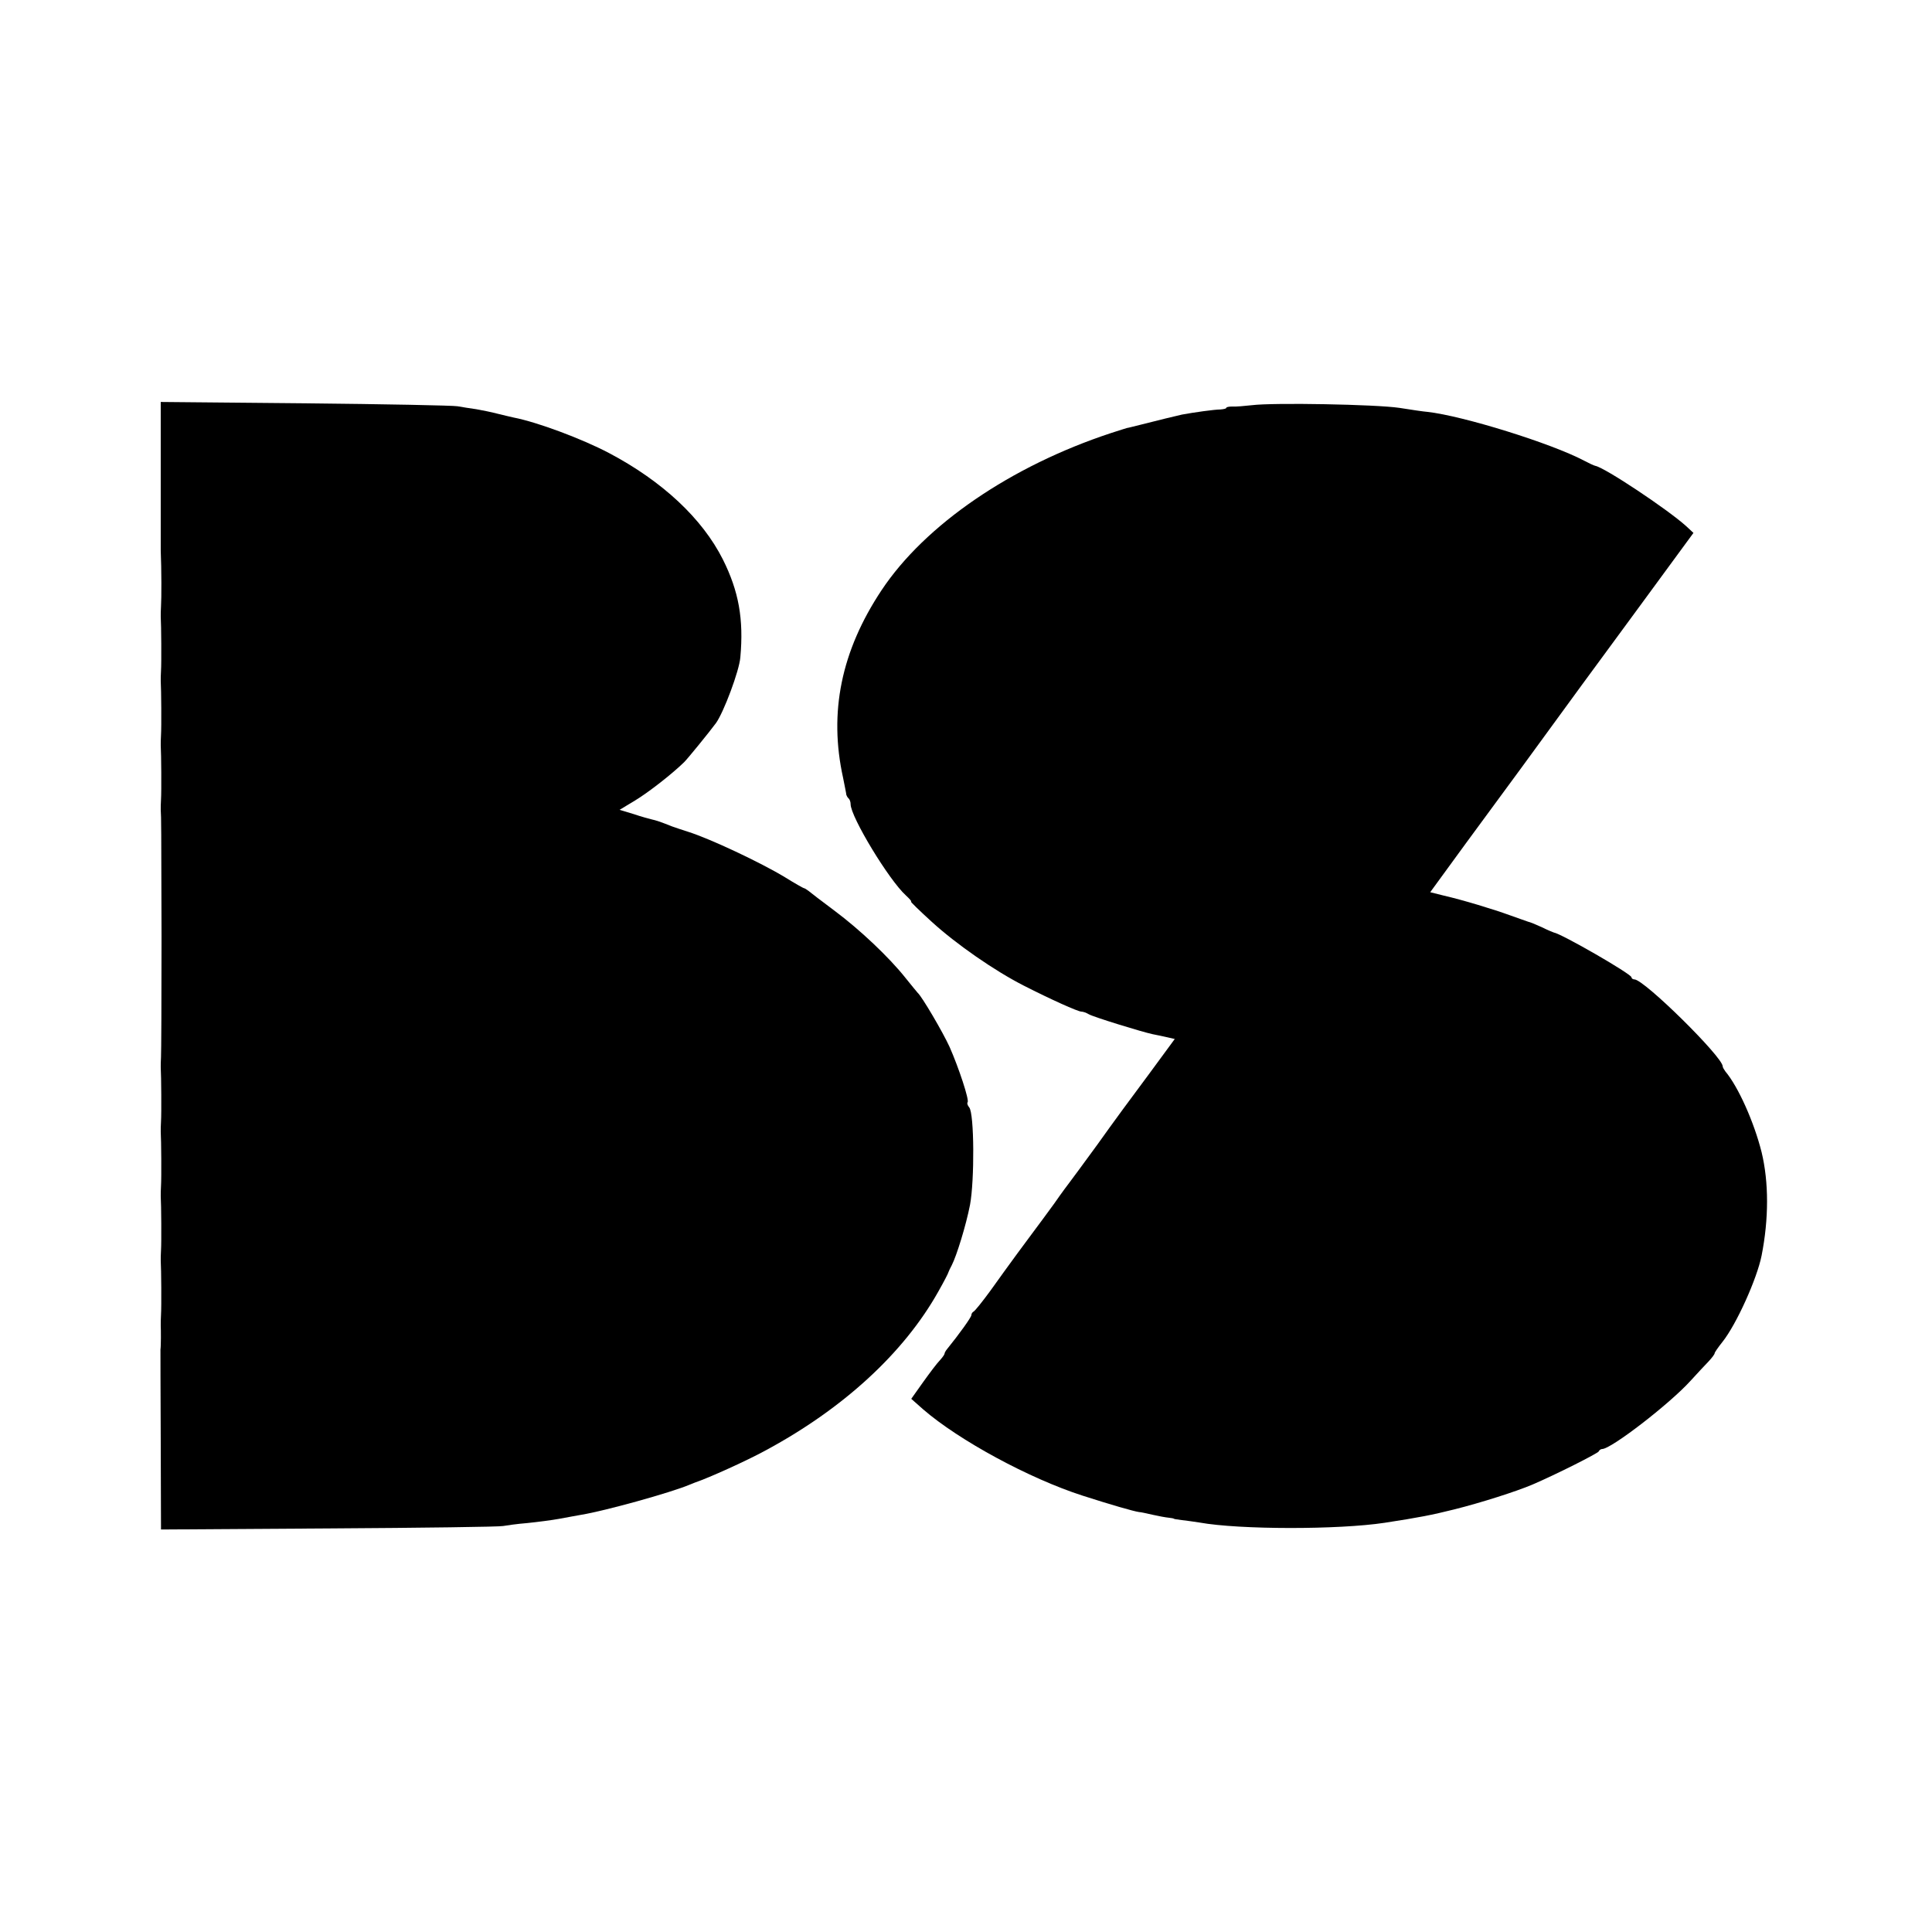
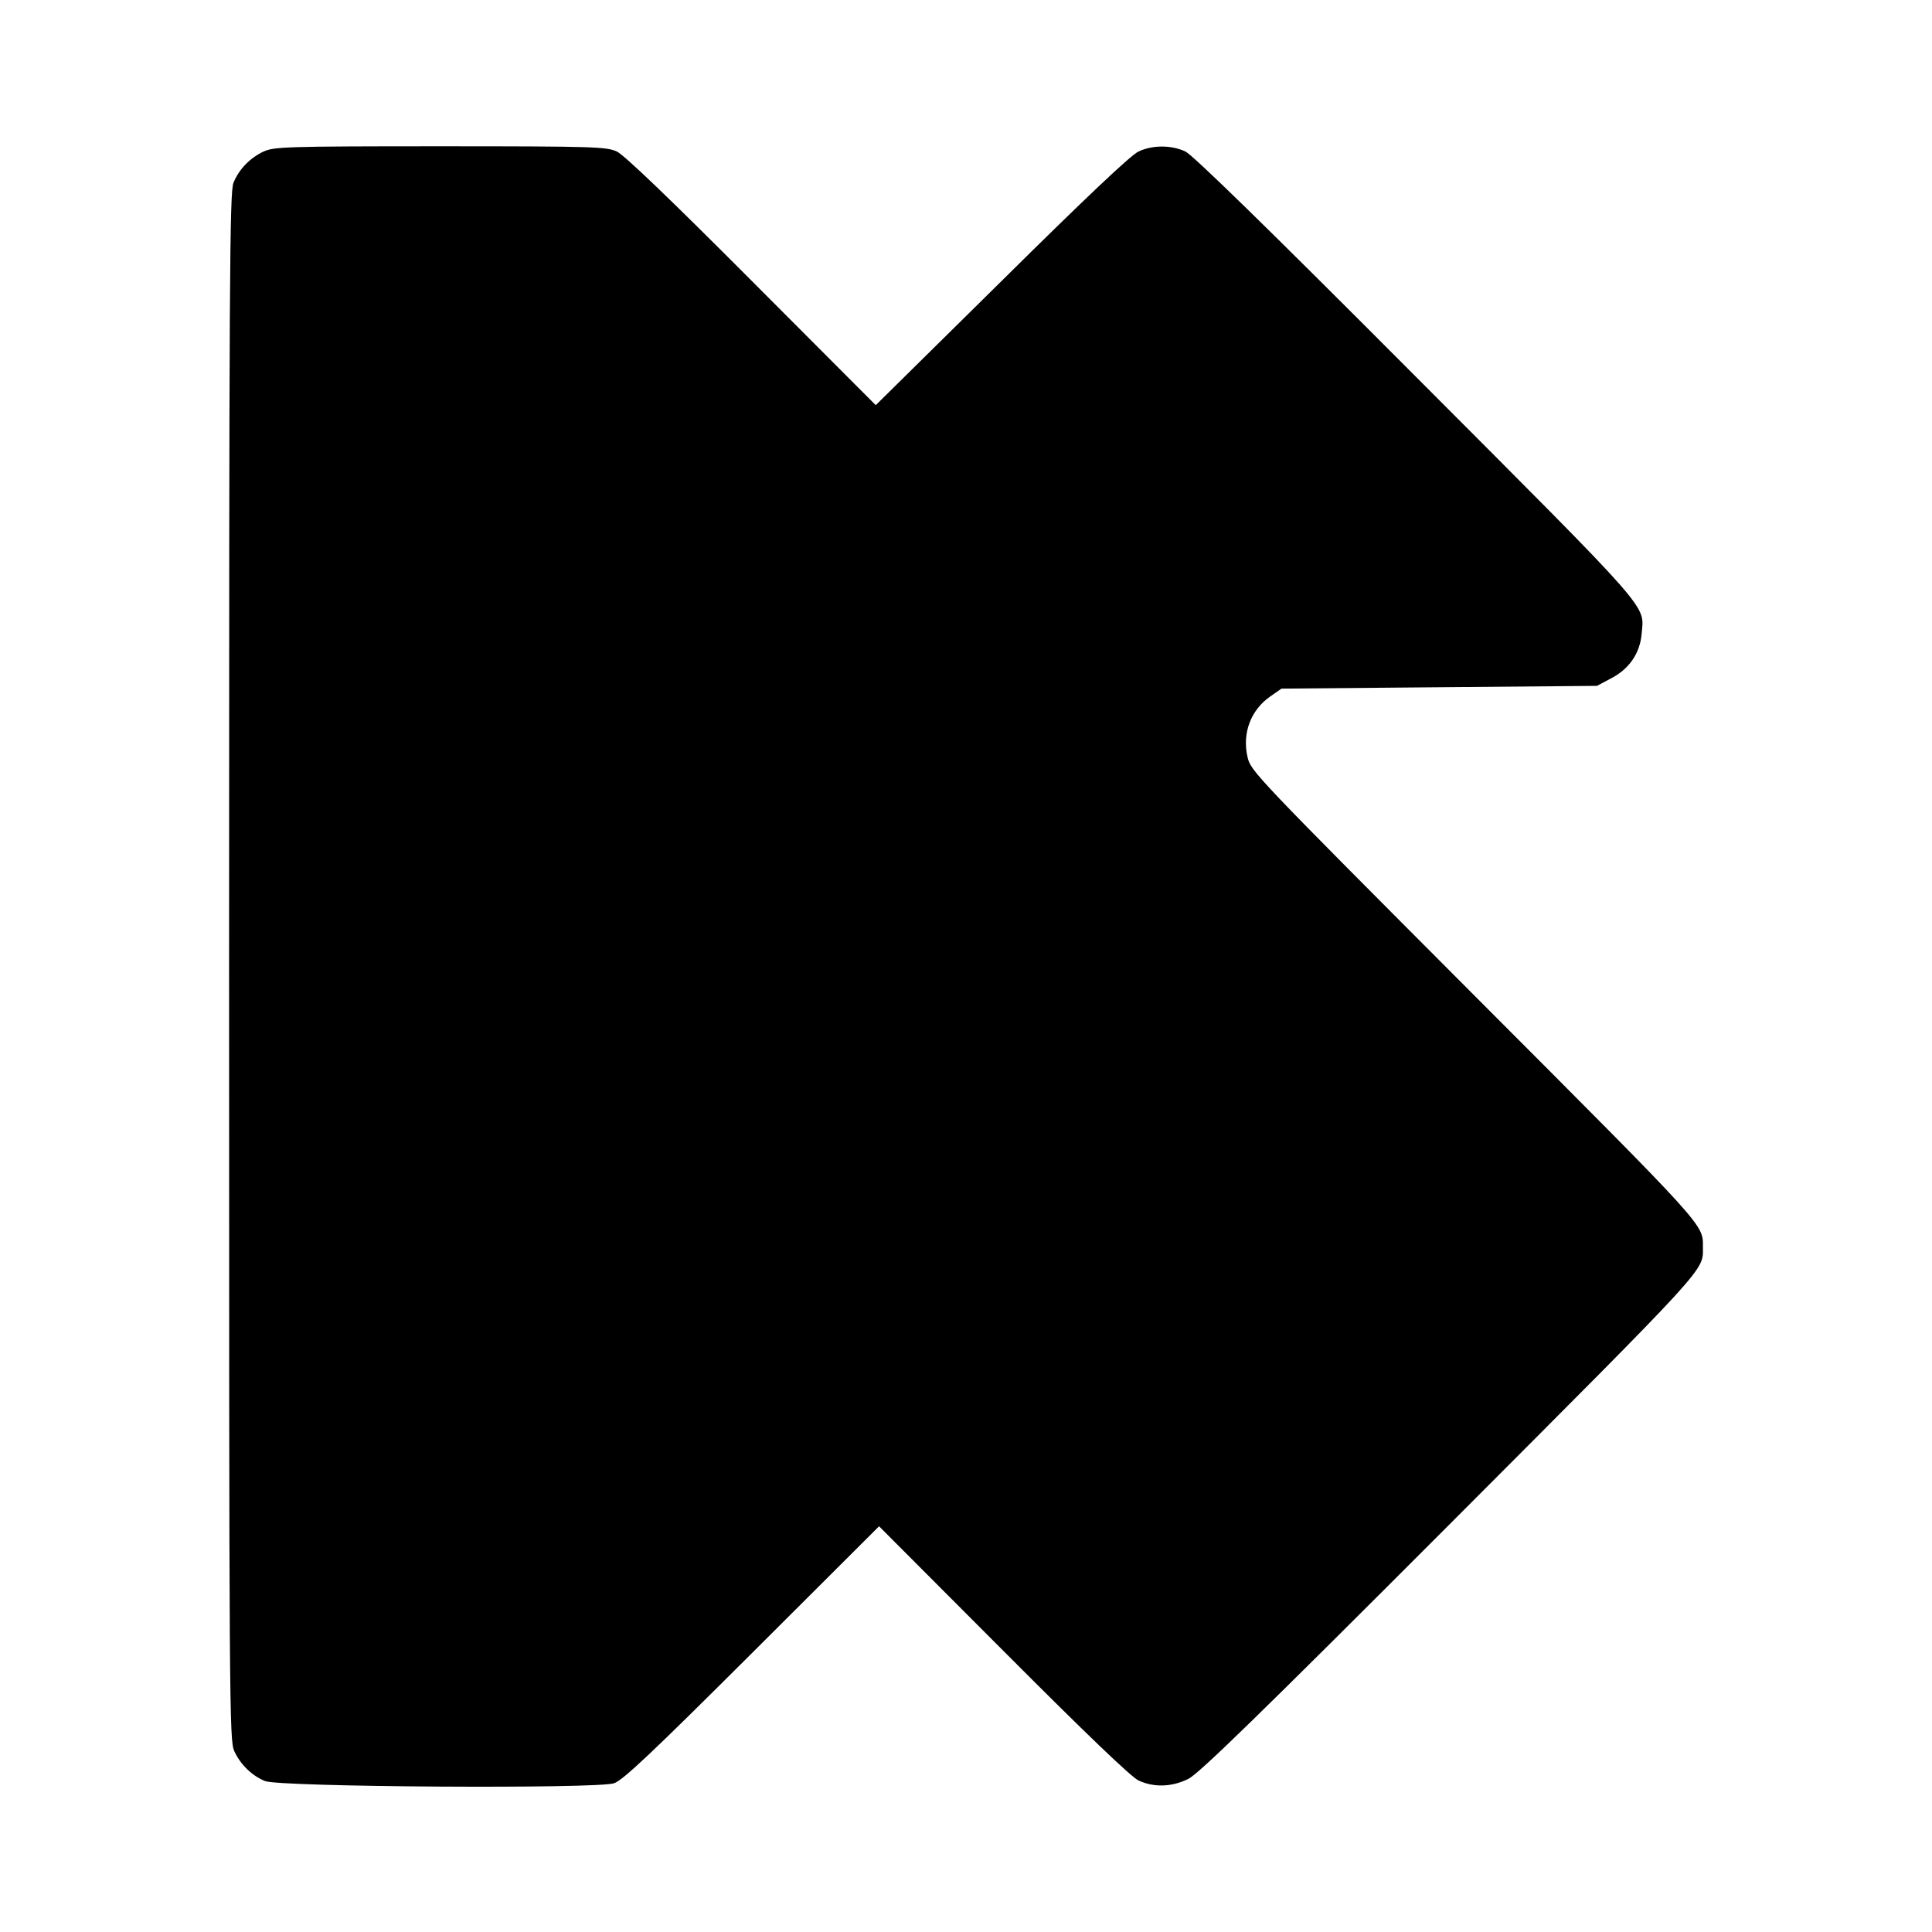
- <svg xmlns="http://www.w3.org/2000/svg" version="1" width="960" height="960" viewBox="0 0 720 720">
-   <path d="M59.9 176.7v28.5c.3 7 .3 17.9.1 20.8-.1 1.4-.1 3.1-.1 3.7.2 3.4.3 17.2.1 20.3-.1 1.4-.1 3.1-.1 3.7.2 3.4.3 17.2.1 20.3-.1 1.4-.1 3.1-.1 3.7.2 3.4.3 17.2.1 20.3-.1 1.4-.1 3.1-.1 3.7.2 2.9.2 6.5.3 47.3 0 23.4-.1 43.6-.2 45-.1 1.4-.1 3.1-.1 3.7.2 3.4.3 17.2.1 20.3-.1 1.4-.1 3.1-.1 3.7.2 3.4.3 17.2.1 20.3-.1 1.4-.1 3.1-.1 3.7.2 3.4.3 17.2.1 20.3-.1 1.4-.1 3.1-.1 3.7.2 3.4.3 17.2.1 20.3-.1 1.4-.1 3.2-.1 4 .1 1.6.1 7.8-.1 8.9 0 .3 0 15.6.1 33.8L60 570l62.8-.4c34.5-.2 63.6-.6 64.7-.9 1.1-.2 5.2-.8 9-1.1 3.9-.4 9.3-1.1 12-1.6 2.8-.5 6.4-1.2 8.2-1.5 8.6-1.4 33.2-8.2 40.3-11.2.8-.3 1.7-.7 2-.8 5.3-1.8 19.2-8.1 26-11.8 29.1-15.6 51.8-36.4 64.7-59.4 2.1-3.7 3.8-7 3.8-7.3.1-.3.6-1.4 1.2-2.5 1.8-3.5 5.3-14.8 6.8-22.5 1.7-9.1 1.6-34-.3-36.3-.6-.7-.9-1.6-.6-1.9.7-.8-3.3-12.9-6.7-20.6-2.5-5.5-10.3-18.8-11.9-20.2-.3-.3-2.3-2.8-4.5-5.5-6.1-7.7-17.1-18.1-26.5-25.1-4.7-3.5-9-6.8-9.7-7.4-.7-.5-1.4-1-1.7-1-.2 0-3.4-1.8-7.1-4.1-9.1-5.5-27.8-14.3-36-16.9-2.2-.7-4.9-1.6-6-2-4.5-1.8-6.1-2.3-7.5-2.6-.8-.2-3.9-1-6.8-2l-5.3-1.6 5.8-3.5c5.1-3.1 13.8-9.9 18.3-14.3 1.3-1.3 9.3-11.1 11.8-14.5 2.9-4 8.7-19.5 9.1-24.5 1.3-14.3-.6-24.7-6.5-36.5-7.7-15.3-22.6-29.2-42.5-39.7-10.1-5.3-26.7-11.5-35.5-13.2-1.1-.2-3.7-.9-5.9-1.4-2.2-.6-5.8-1.3-8-1.7-2.2-.3-5.3-.8-7-1.1-1.6-.3-27.2-.8-56.8-1.1l-53.8-.5v26.9z" />
-   <path d="M466.6 151c-2.8.3-6 .6-7.3.5-1.3 0-2.3.2-2.3.5s-1 .5-2.2.6c-2.2 0-10 1.1-14.3 1.9-2.3.5-8.8 2.1-15.5 3.8-2.5.6-4.7 1.2-5 1.2-.3.1-3 .9-6 1.9-37.3 12.3-69.3 34.2-85.5 58.6-15 22.6-19.7 45.5-14.3 69.9.6 3.1 1.2 5.9 1.2 6.3.1.3.4 1 .9 1.4.4.4.7 1.3.7 2.1 0 4.7 14.3 28.3 20.6 34 1.4 1.3 2.3 2.3 1.9 2.3-.3 0 3.2 3.4 7.7 7.5 9.2 8.4 23.5 18.3 34.3 23.8 10 5.1 20.2 9.7 21.5 9.7.6 0 1.8.4 2.8 1 1.7 1 19.9 6.6 23.7 7.4 1.1.2 3.4.7 5.2 1.1l3.1.7-9.7 13.2c-5.4 7.2-14 18.9-19.1 26.1-5.2 7.1-9.8 13.4-10.3 14-.4.5-3.1 4.1-5.8 8-2.8 3.8-5.9 8.1-7 9.5-2.5 3.3-10.1 13.6-16.8 23-3 4.1-5.8 7.6-6.3 7.8-.4.2-.8.8-.8 1.3 0 .8-4.7 7.3-9 12.6-.6.7-1 1.5-1 1.8 0 .3-.8 1.4-1.7 2.4-1 1-3.8 4.7-6.3 8.2l-4.4 6.2 4.4 3.9c13.4 11.6 39.6 25.8 59.5 32.2 10.6 3.4 18.9 5.8 21 6.1.6 0 2.8.5 5 1s4.9 1 6 1.1c1.1.1 2 .3 2 .4 0 .1 1.4.3 3 .5 1.7.2 4.6.6 6.5.9 15 2.7 51.8 2.7 69 .1 13-2 17.6-2.9 26-5 10-2.5 23.1-6.7 29-9.2 9.1-3.9 24.5-11.7 24.8-12.4.2-.5.8-.9 1.3-.9 3.3 0 25-16.7 32.9-25.4 2.5-2.7 5.5-6 6.8-7.3 1.2-1.3 2.2-2.6 2.2-3 0-.3 1.3-2.2 2.9-4.2 5.2-6.5 12.9-23.6 14.6-32.2 2.7-13.7 2.7-27.3 0-38.5-2.8-11.2-8.7-24.4-13.5-30.1-.5-.7-1-1.5-1-1.9 0-3.5-29.3-32.4-32.9-32.4-.6 0-1.1-.4-1.1-.8 0-1.2-26-16.2-29-16.7-.3-.1-2.3-.9-4.5-2-2.2-1-4.4-1.9-5-2-.5-.2-3.5-1.2-6.5-2.3-6.6-2.4-17.5-5.7-24.8-7.4l-5.2-1.3 13.2-18.1c7.3-9.9 16.7-22.7 20.8-28.3 8.8-12.1 20.1-27.5 22.7-31.1 1-1.3 10.7-14.6 21.6-29.4l19.8-27-2.8-2.6c-6.9-6.2-30.3-21.8-33.8-22.4-.5-.1-2.4-1-4.1-1.9-12.3-6.5-45.1-16.7-58.4-18.2-1.4-.1-6.1-.8-10.5-1.5-8.7-1.3-47-2-54.9-1z" />
+ <svg xmlns="http://www.w3.org/2000/svg" version="1" width="933.333" height="933.333" viewBox="0 0 700 700">
+   <path d="M95.5 54.9c-4.9 2.3-8.9 6.4-10.9 11.3-1.4 3.3-1.6 32.9-1.6 284 0 270.7.1 280.4 1.9 284.3 2.2 4.8 6.4 8.9 11.1 10.8 5.1 2.2 120.5 2.9 126.5.8 3.2-1.1 13.5-10.8 50-47.2l46-45.9 45 45.1c30 30.1 46.3 45.7 49 47 5.6 2.6 12.1 2.4 18.1-.6 3.8-1.9 25.3-22.8 94.6-92.2C619.8 457.5 617 460.6 617 452c0-8.6 2.2-6.1-83-91.5-79.7-79.9-80.8-81.1-82-86.2-2-8.7 1.2-17.1 8.3-22l4-2.8 57.1-.5 57.2-.5 4.9-2.6c6.7-3.4 10.7-9.1 11.3-16.3.9-10.7 4.9-6.2-81.7-93-54.5-54.7-80.9-80.4-83.6-81.7-5.1-2.4-11.9-2.4-17 0-2.7 1.2-19.4 17-49.6 46.9l-45.6 45-44.9-45c-29.9-30-46.2-45.6-48.9-46.9-3.8-1.7-7.4-1.9-64-1.9-56.3 0-60.2.2-64 1.9z" />
</svg>
